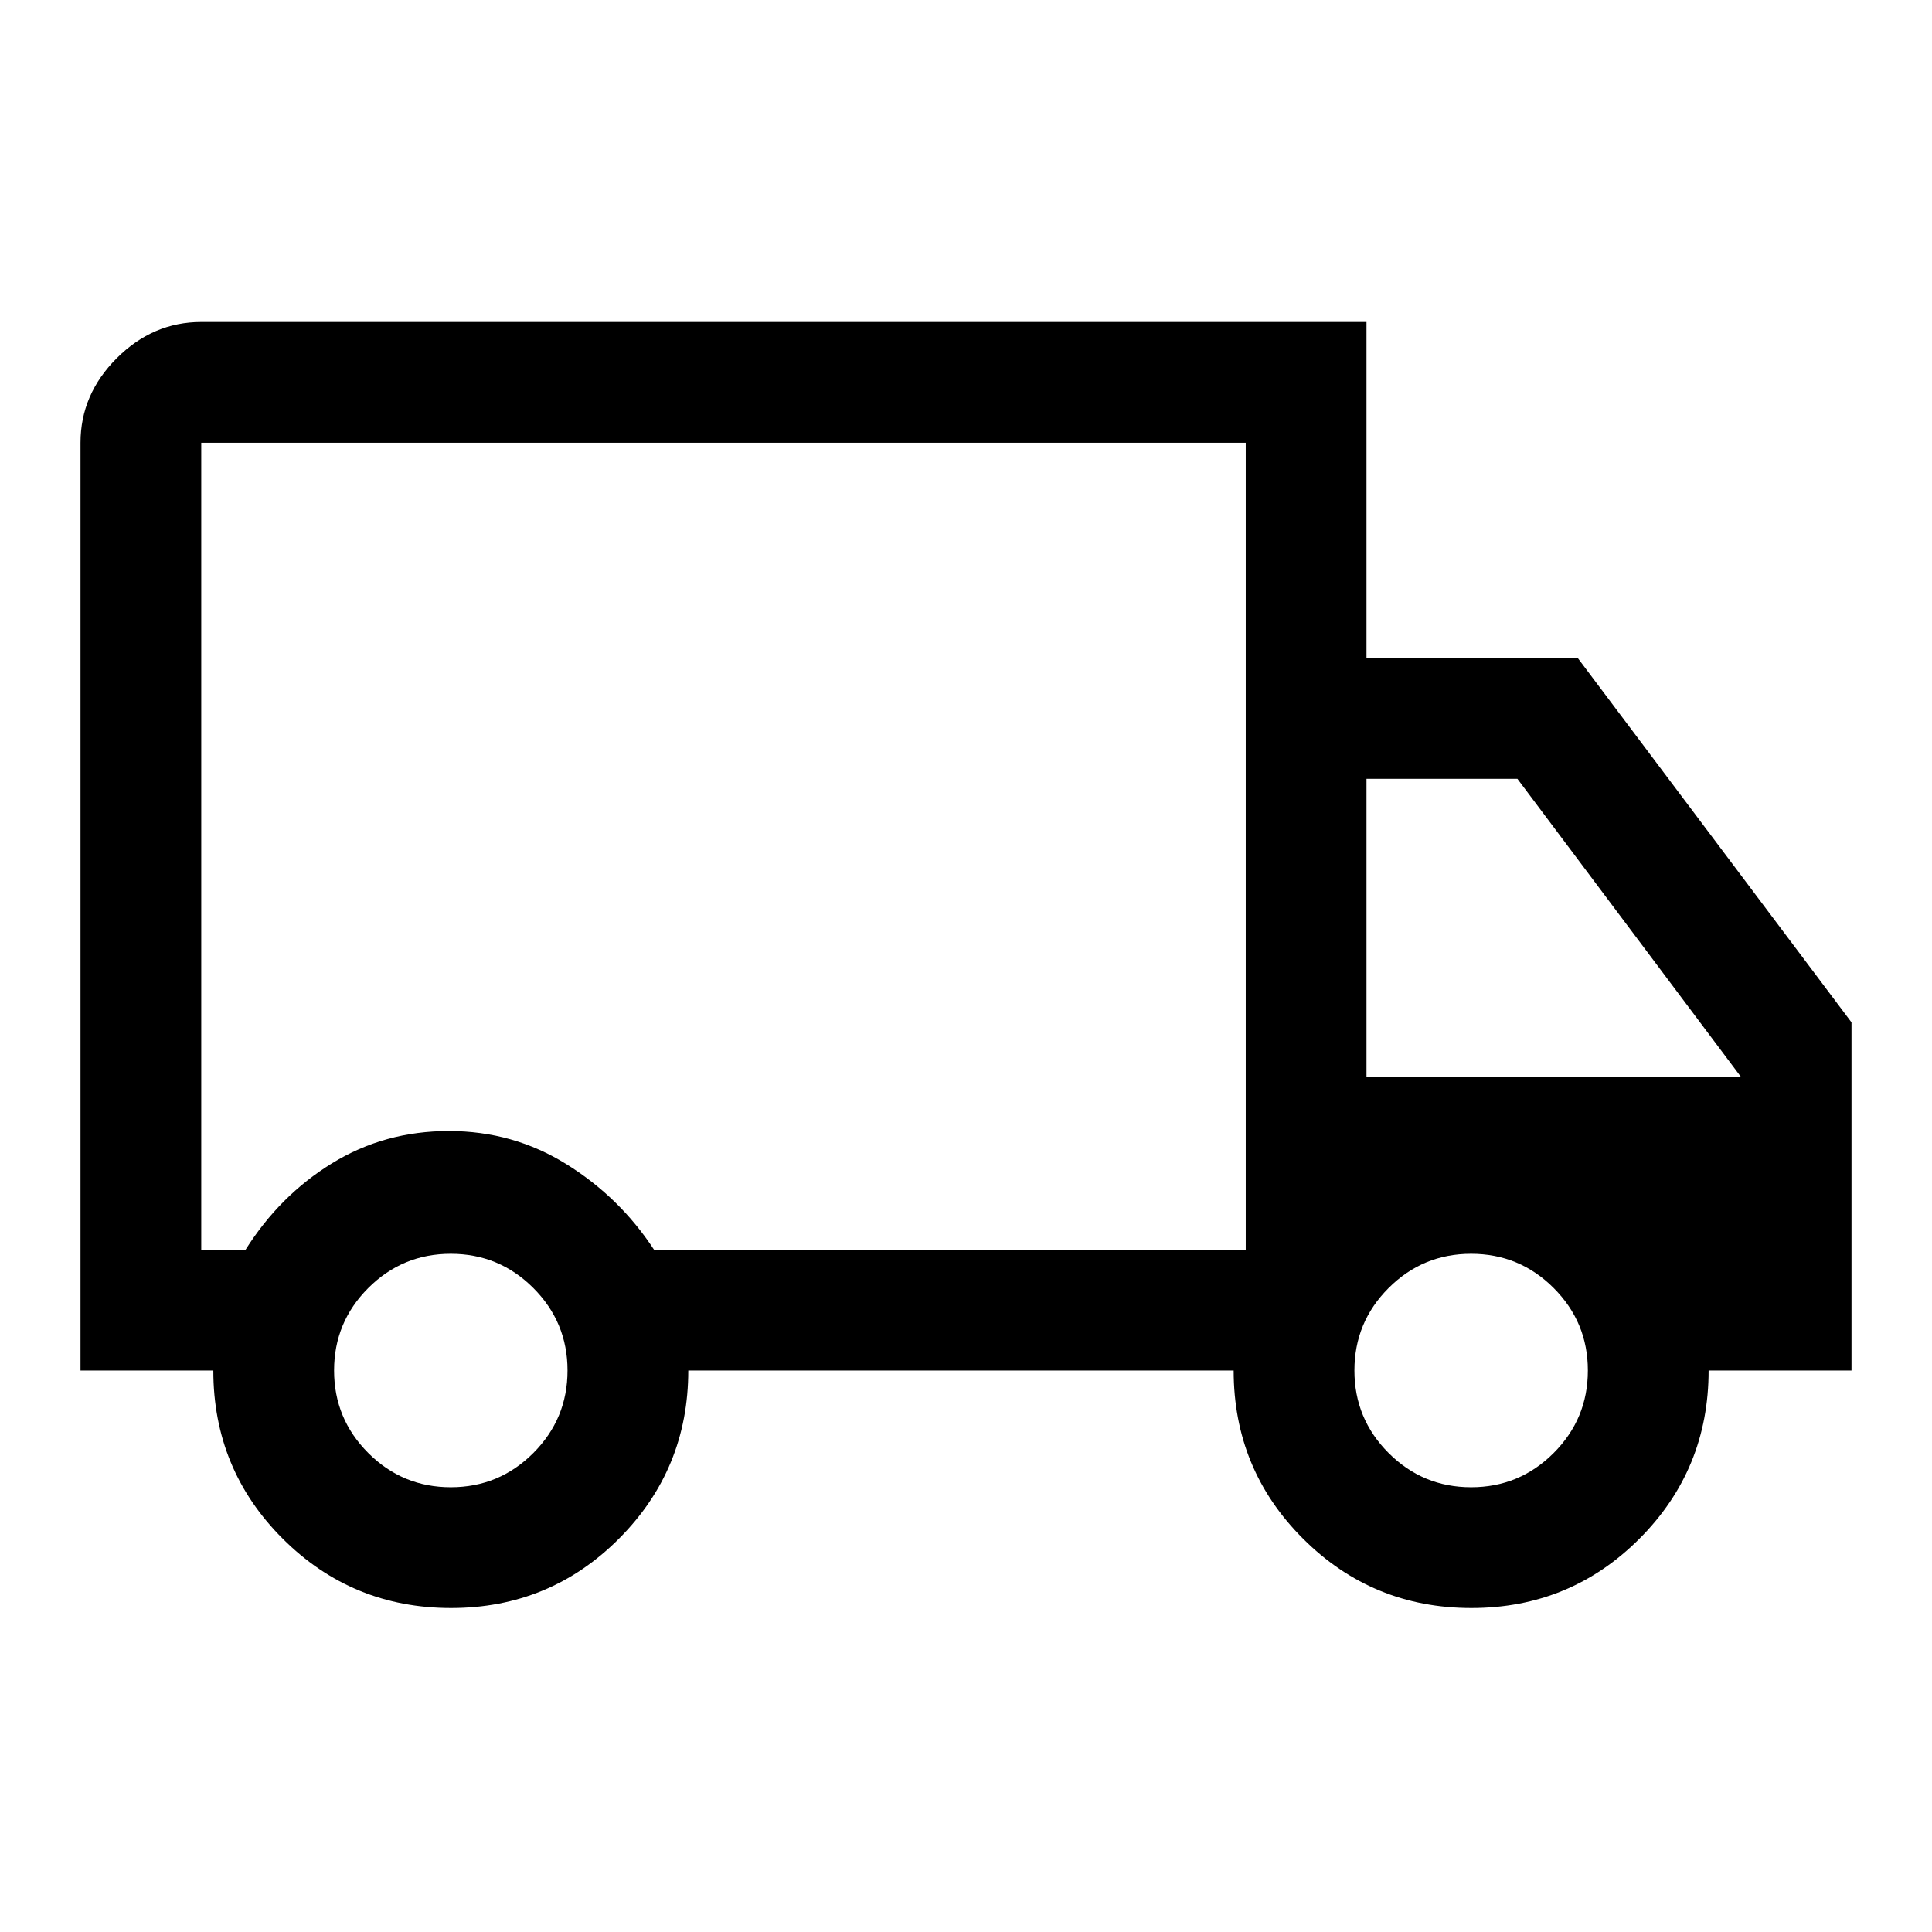
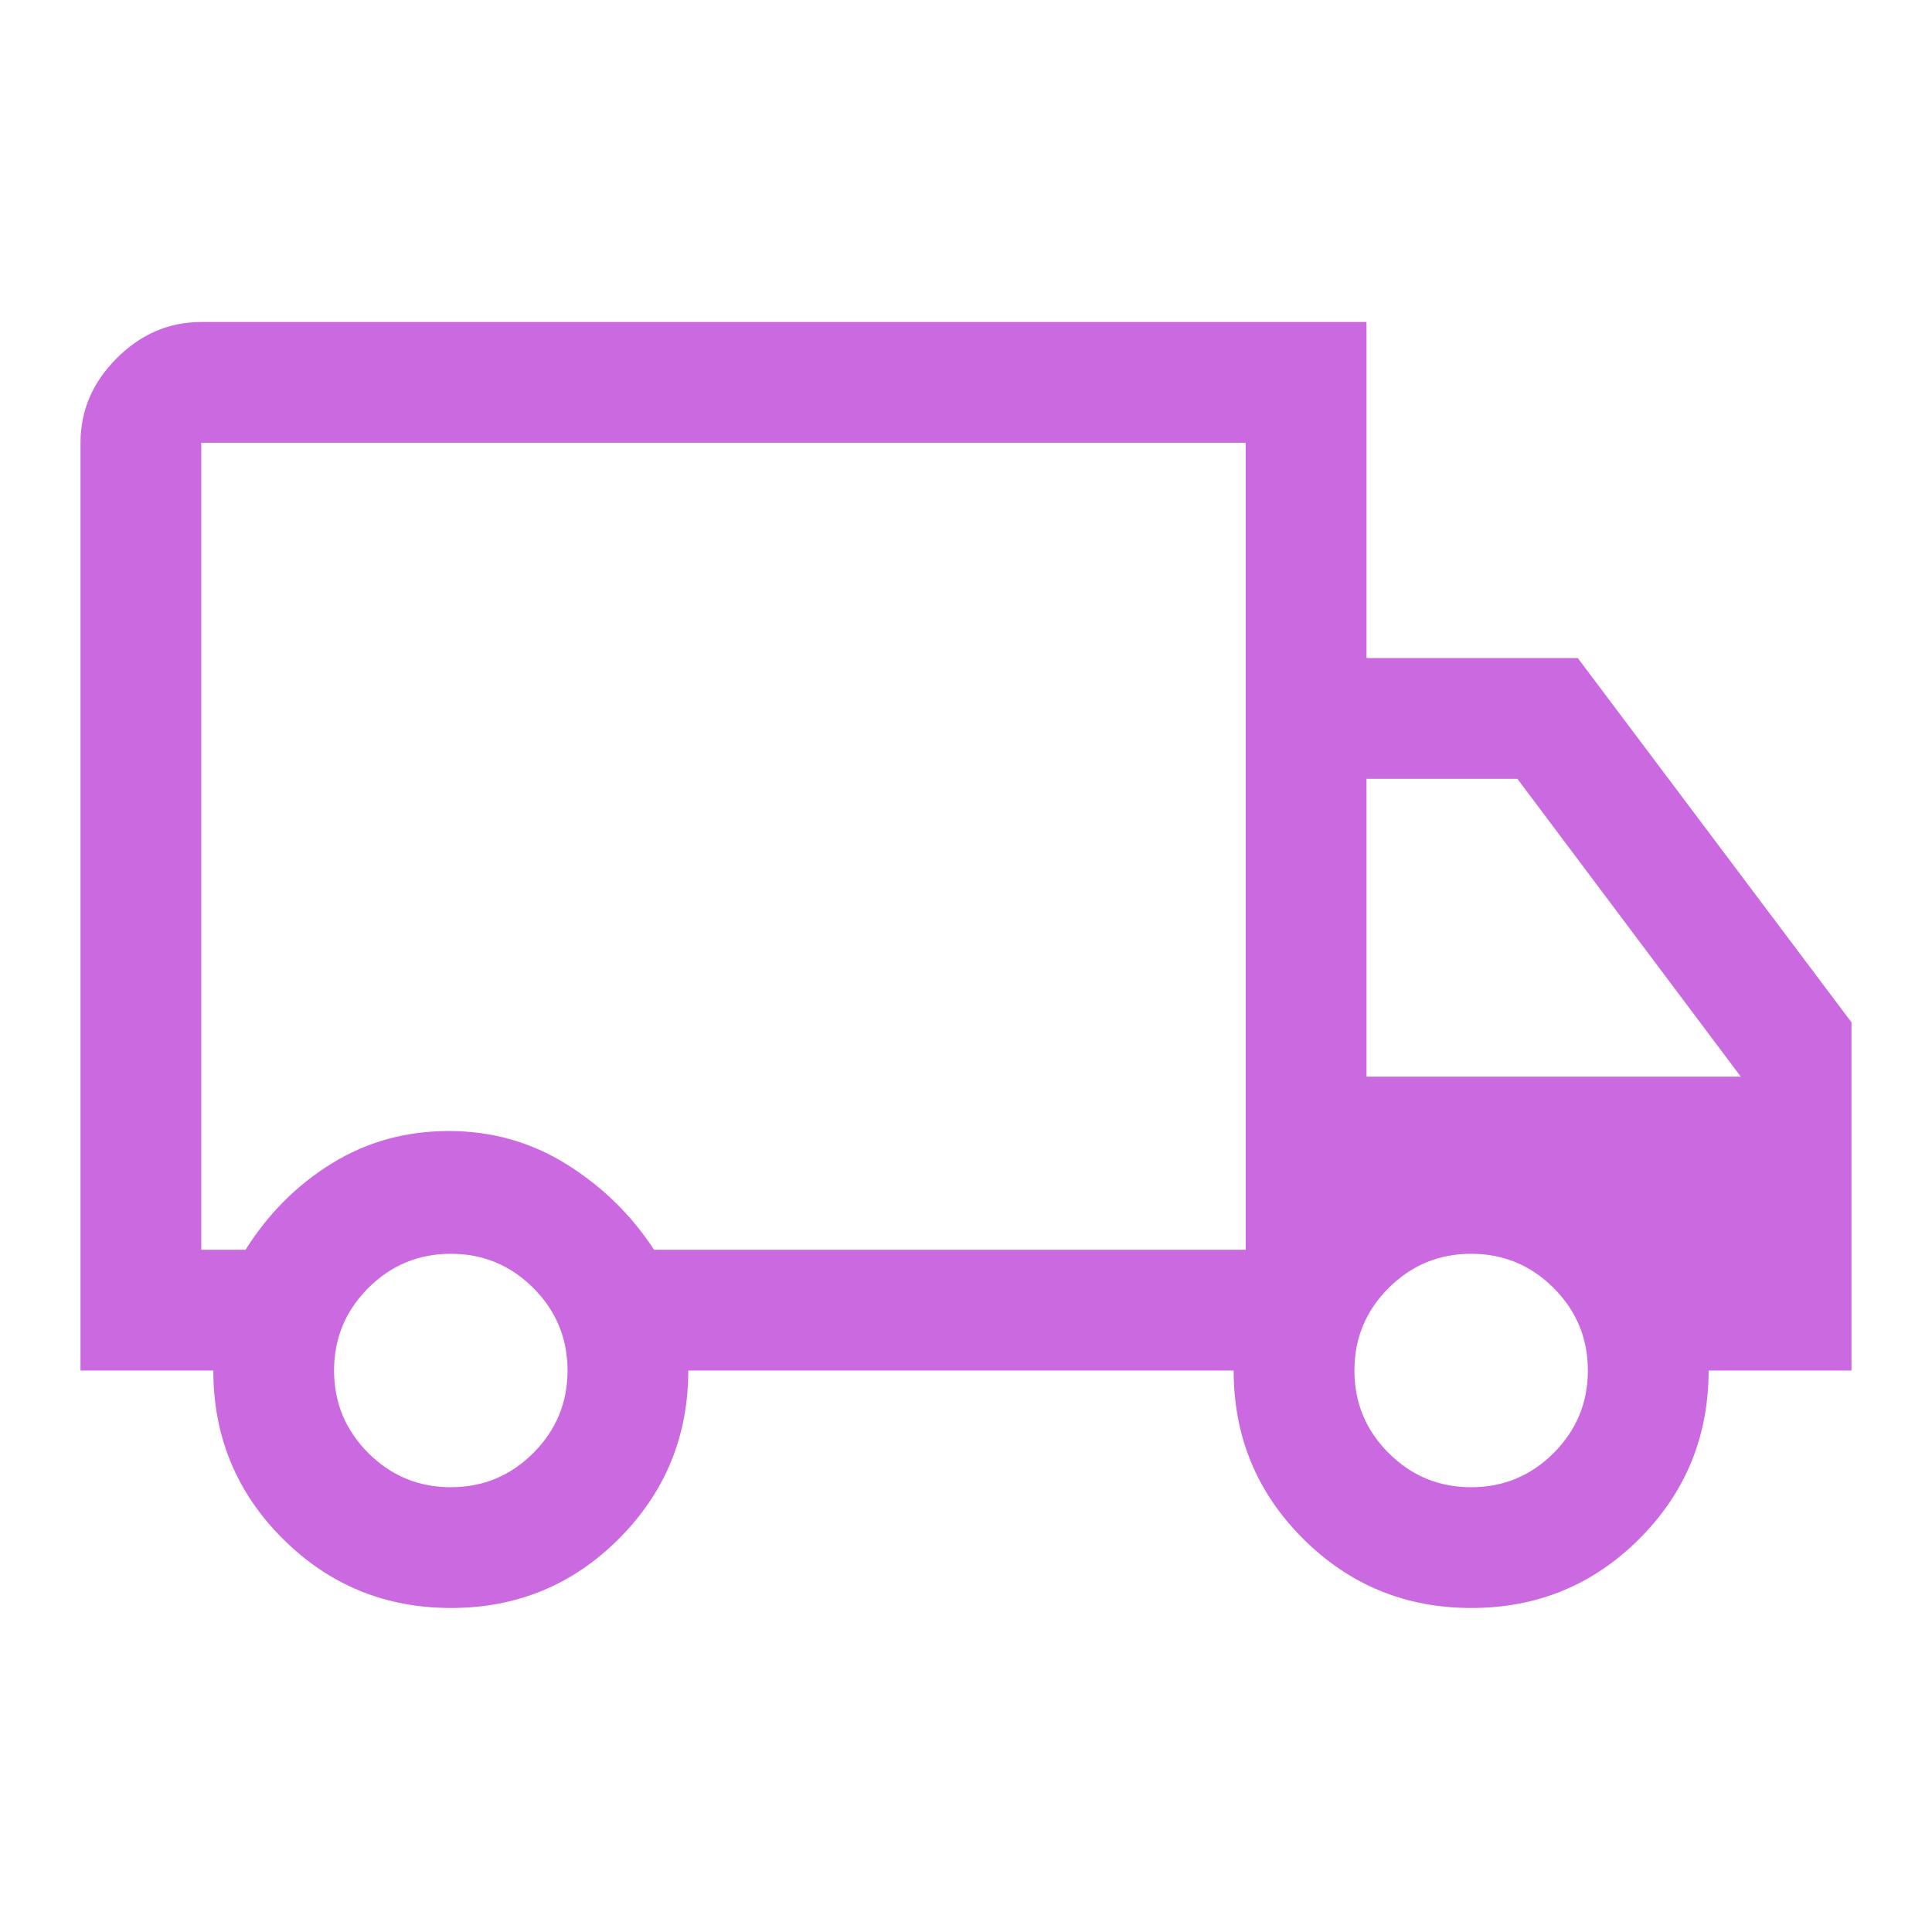
- <svg xmlns="http://www.w3.org/2000/svg" height="48" viewBox="0 96 960 960" width="48">
+ <svg xmlns="http://www.w3.org/2000/svg" fill="#CA69E0" height="48" viewBox="0 96 960 960" width="48">
  <path d="M224.118 895Q175 895 140.5 860.583 106 826.167 106 777H40V316q0-24 18-42t42-18h579v167h105l136 181v173h-71q0 49.167-34.382 83.583Q780.235 895 731.118 895 682 895 647.5 860.583 613 826.167 613 777H342q0 49-34.382 83.5-34.383 34.5-83.5 34.5ZM224 835q24 0 41-17t17-41q0-24-17-41t-41-17q-24 0-41 17t-17 41q0 24 17 41t41 17ZM100 717h22q17-27 43.041-43 26.041-16 58-16t58.459 16.5Q308 691 325 717h294V316H100v401Zm631 118q24 0 41-17t17-41q0-24-17-41t-41-17q-24 0-41 17t-17 41q0 24 17 41t41 17Zm-52-204h186L754 483h-75v148ZM360 527Z" />
</svg>
